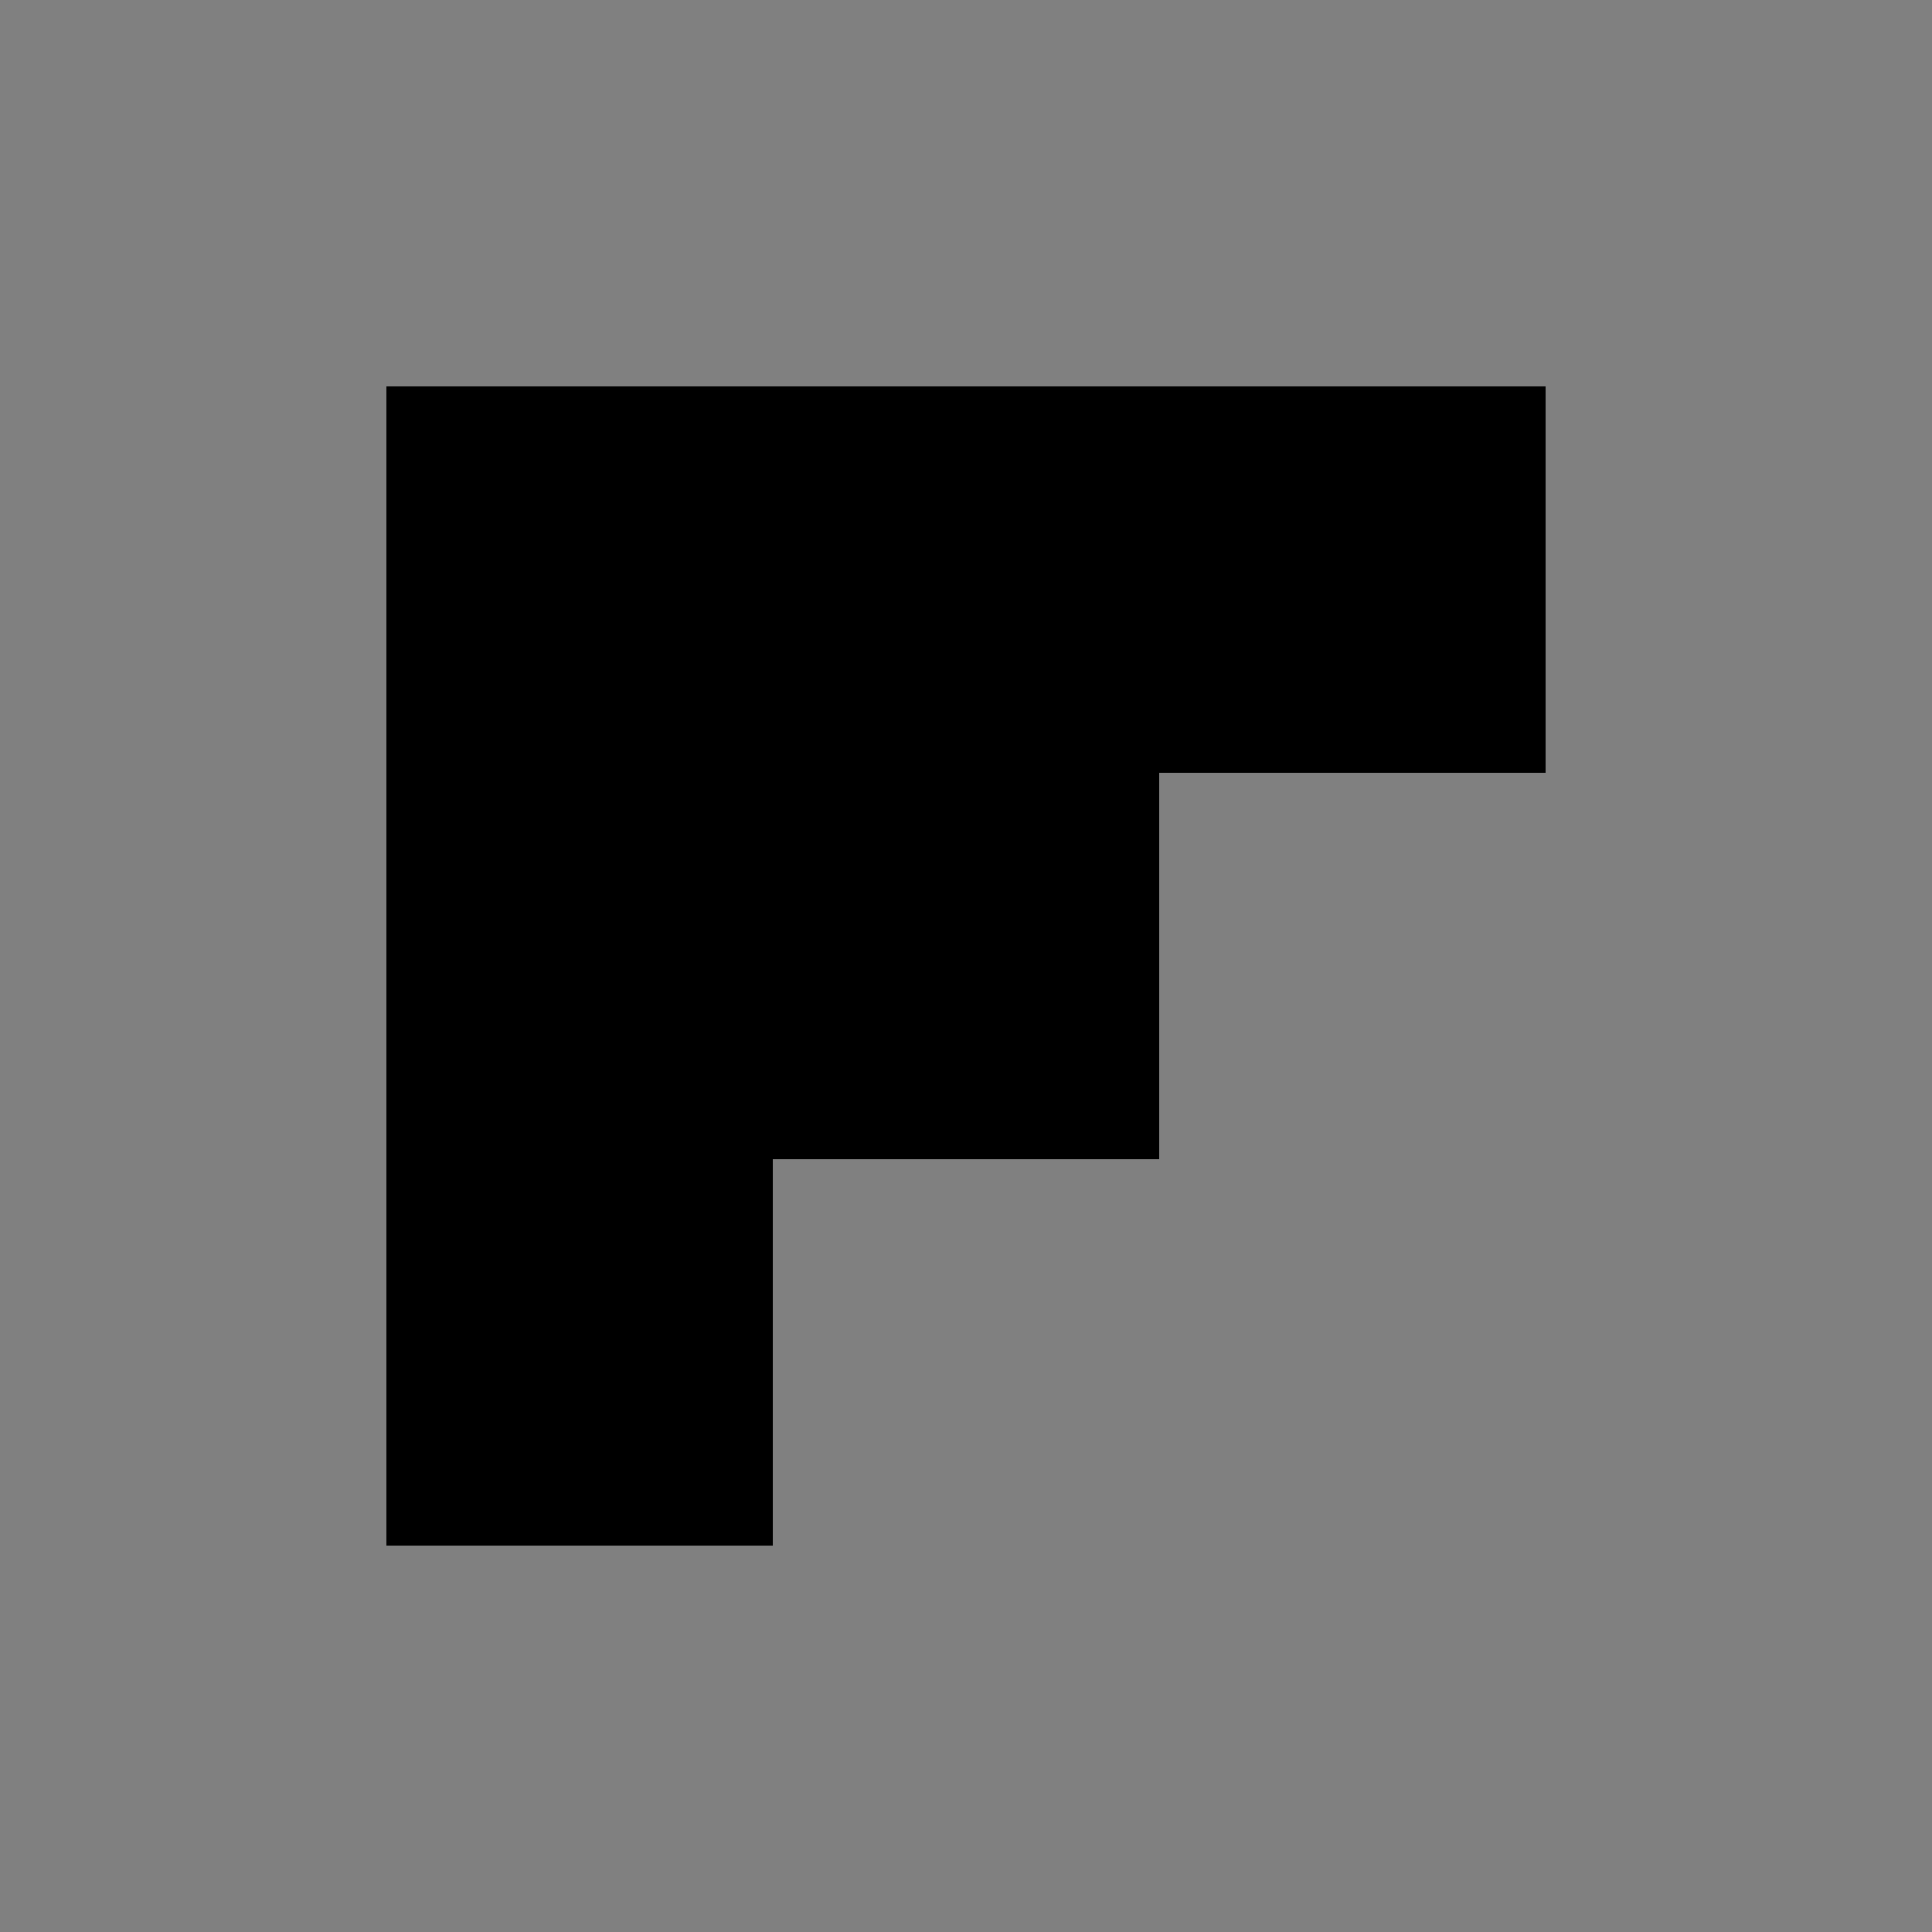
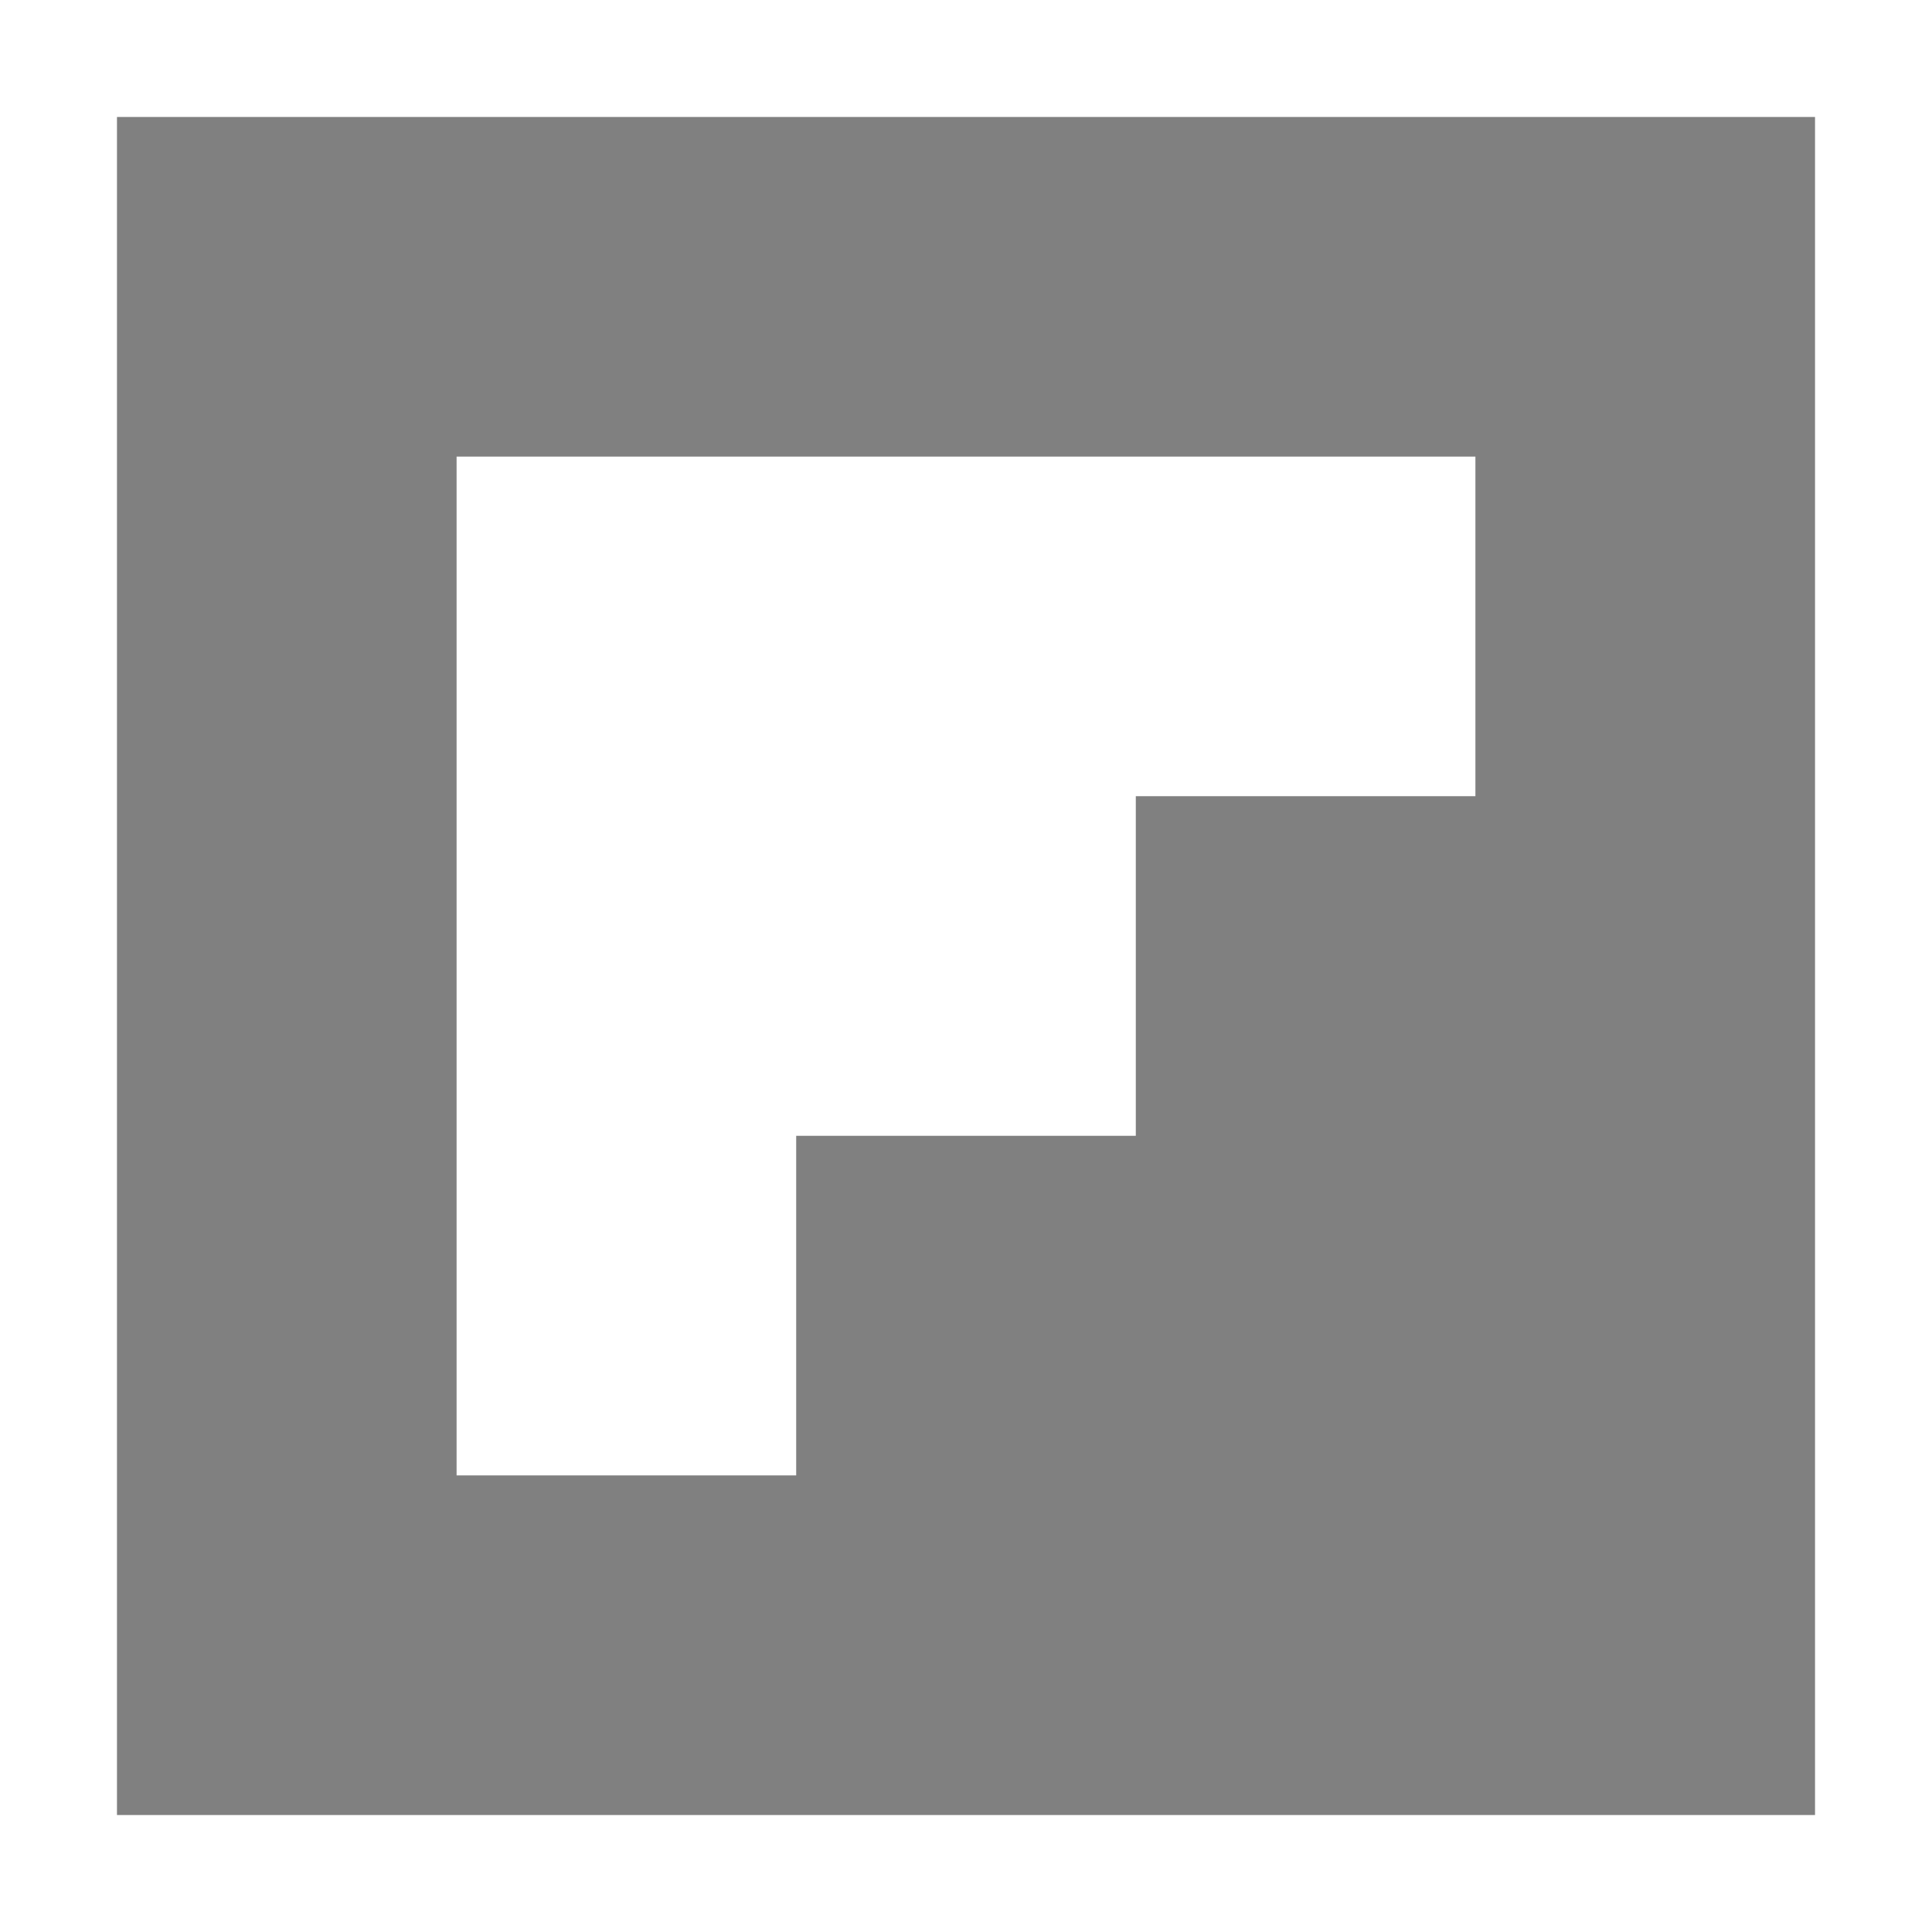
- <svg xmlns="http://www.w3.org/2000/svg" width="100%" height="100%" viewBox="0 0 100 100" ml-update="aware">
-   <rect x="0" y="0" width="100" height="100" fill="#808080" />
-   <g shape-rendering="crispEdges">
-     <rect x="40" y="40" width="20" height="20" />
-     <rect x="40" y="20" width="40" height="20" />
-     <rect x="20" y="20" width="20" height="60" />
+ <svg xmlns="http://www.w3.org/2000/svg" version="1.1" id="Layer_1" x="0px" y="0px" viewBox="0 0 512 512" style="enable-background:new 0 0 512 512;" xml:space="preserve" fill="#808080">
+   <g>
+     <path d="M31,31v450h450V31H31z M391,211h-90v90h-90v90h-90V121h270V211z" />
  </g>
</svg>
